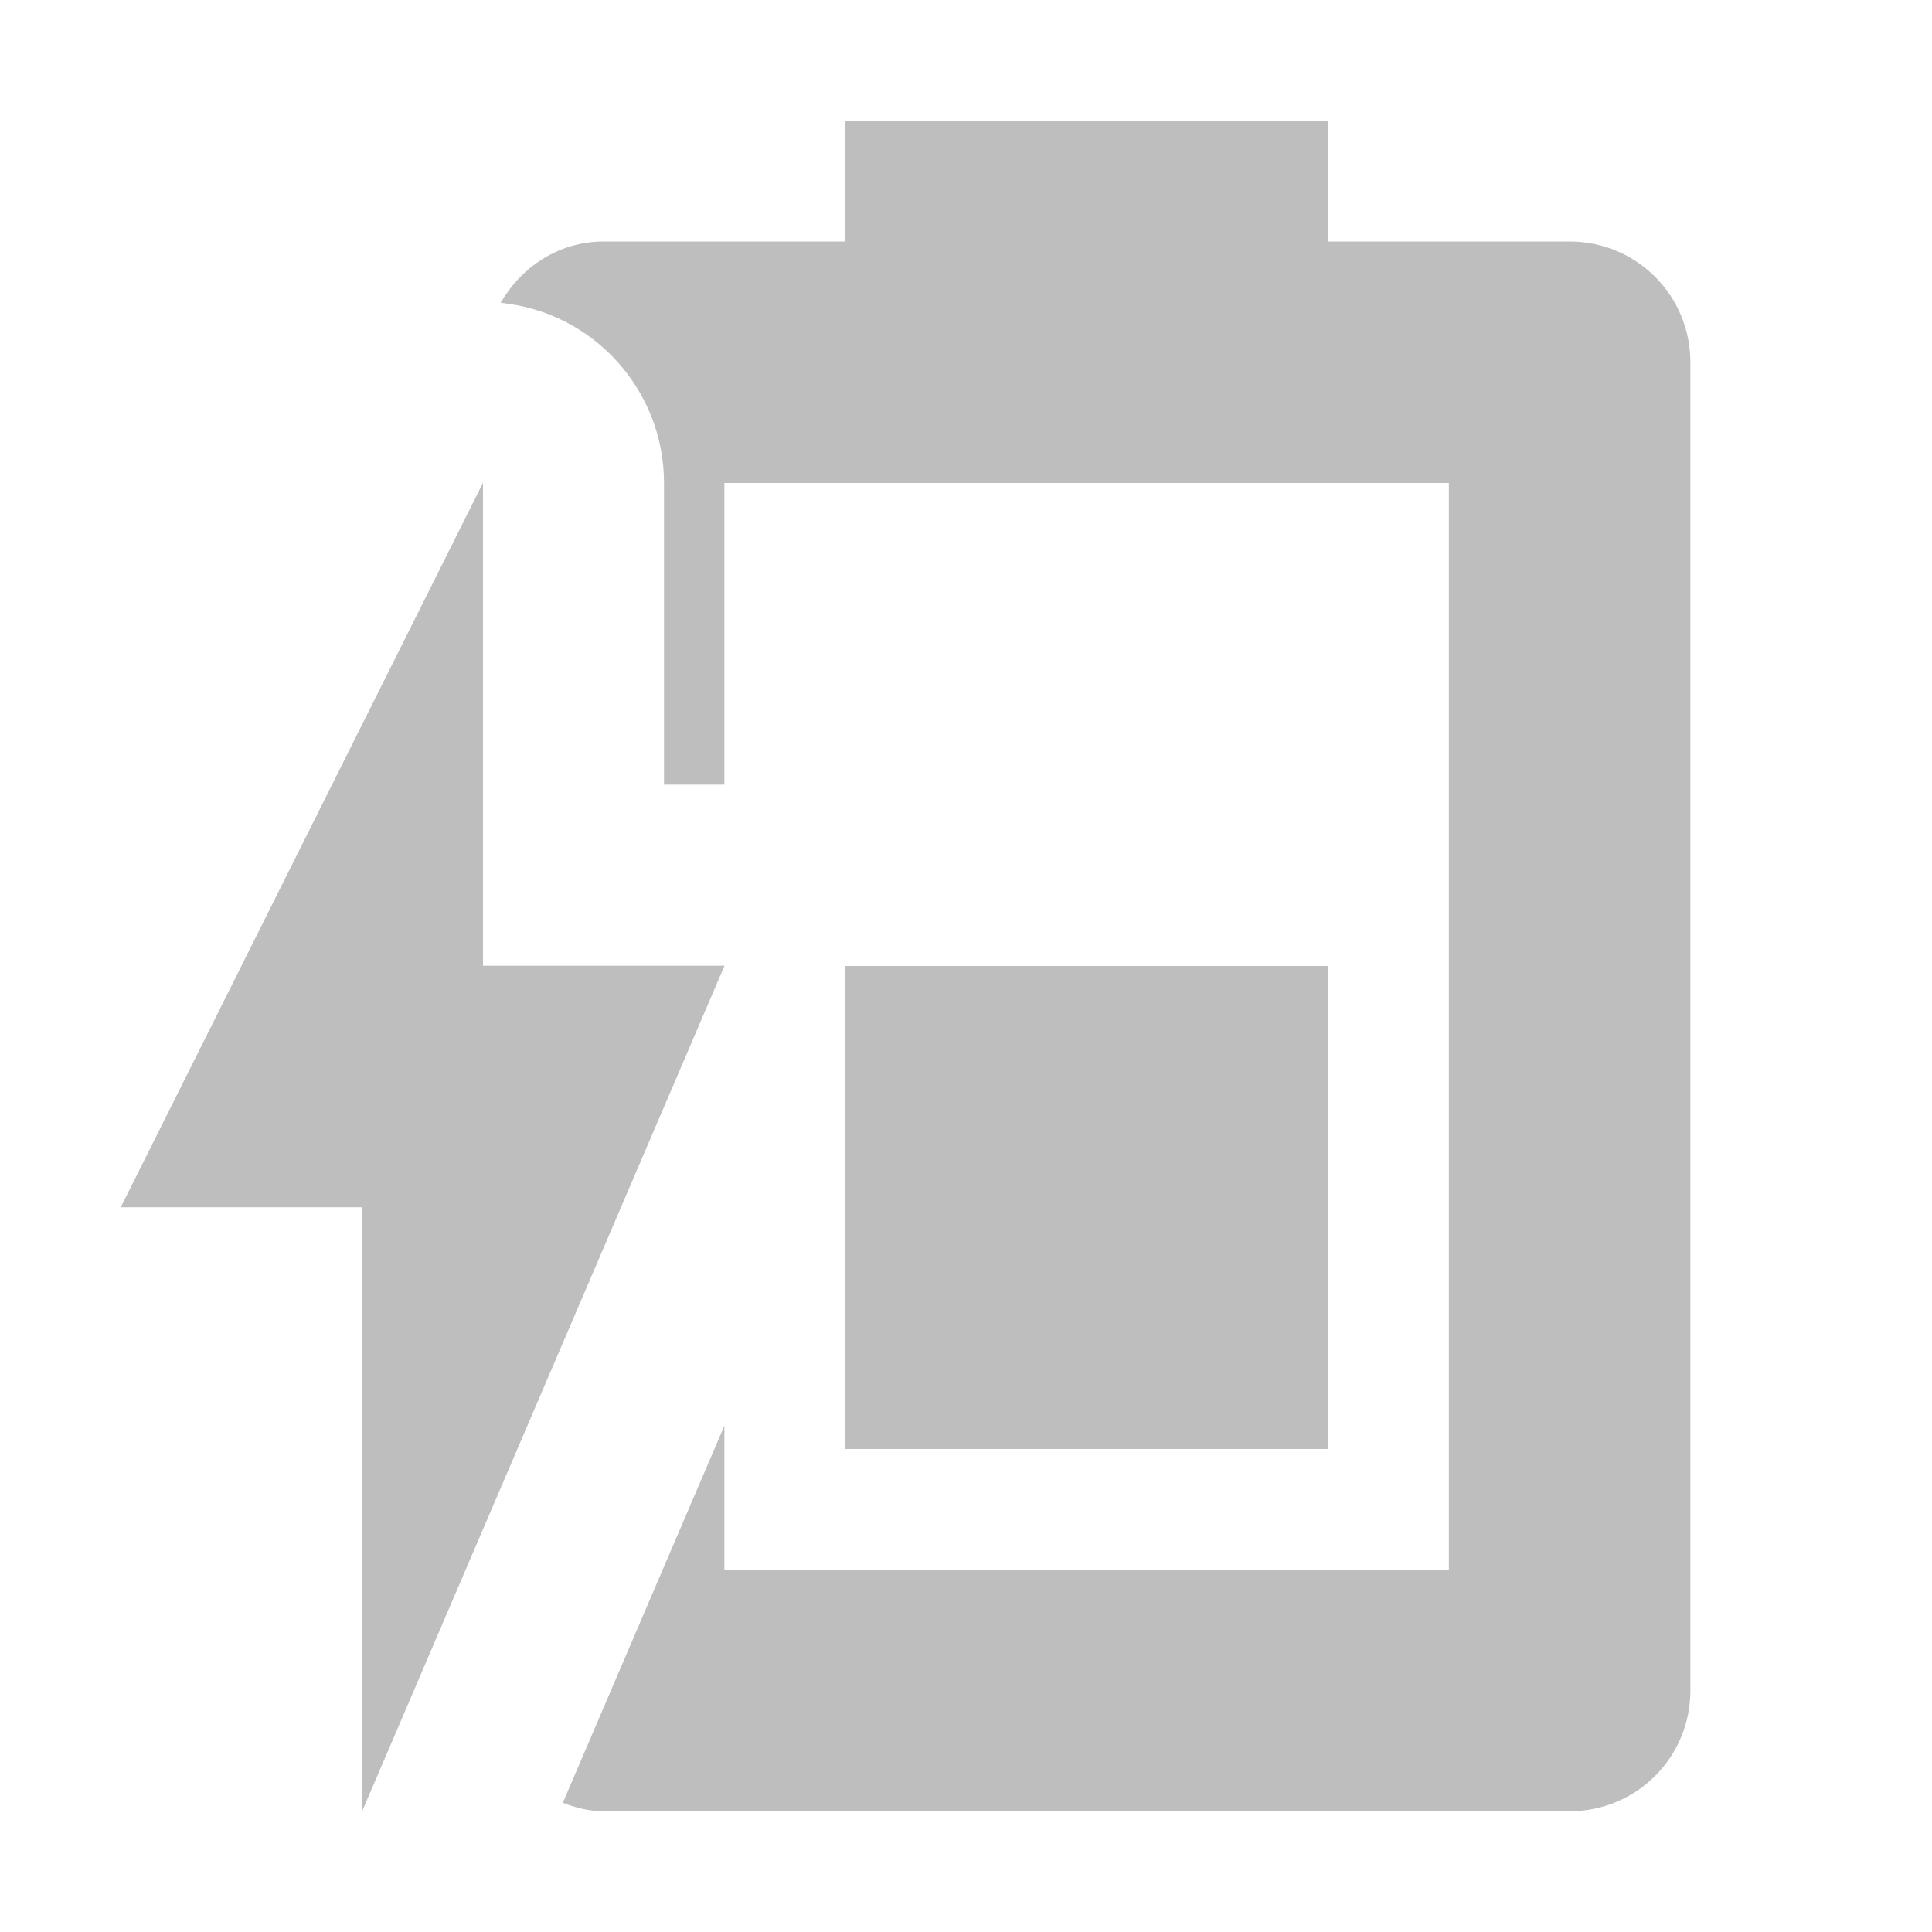
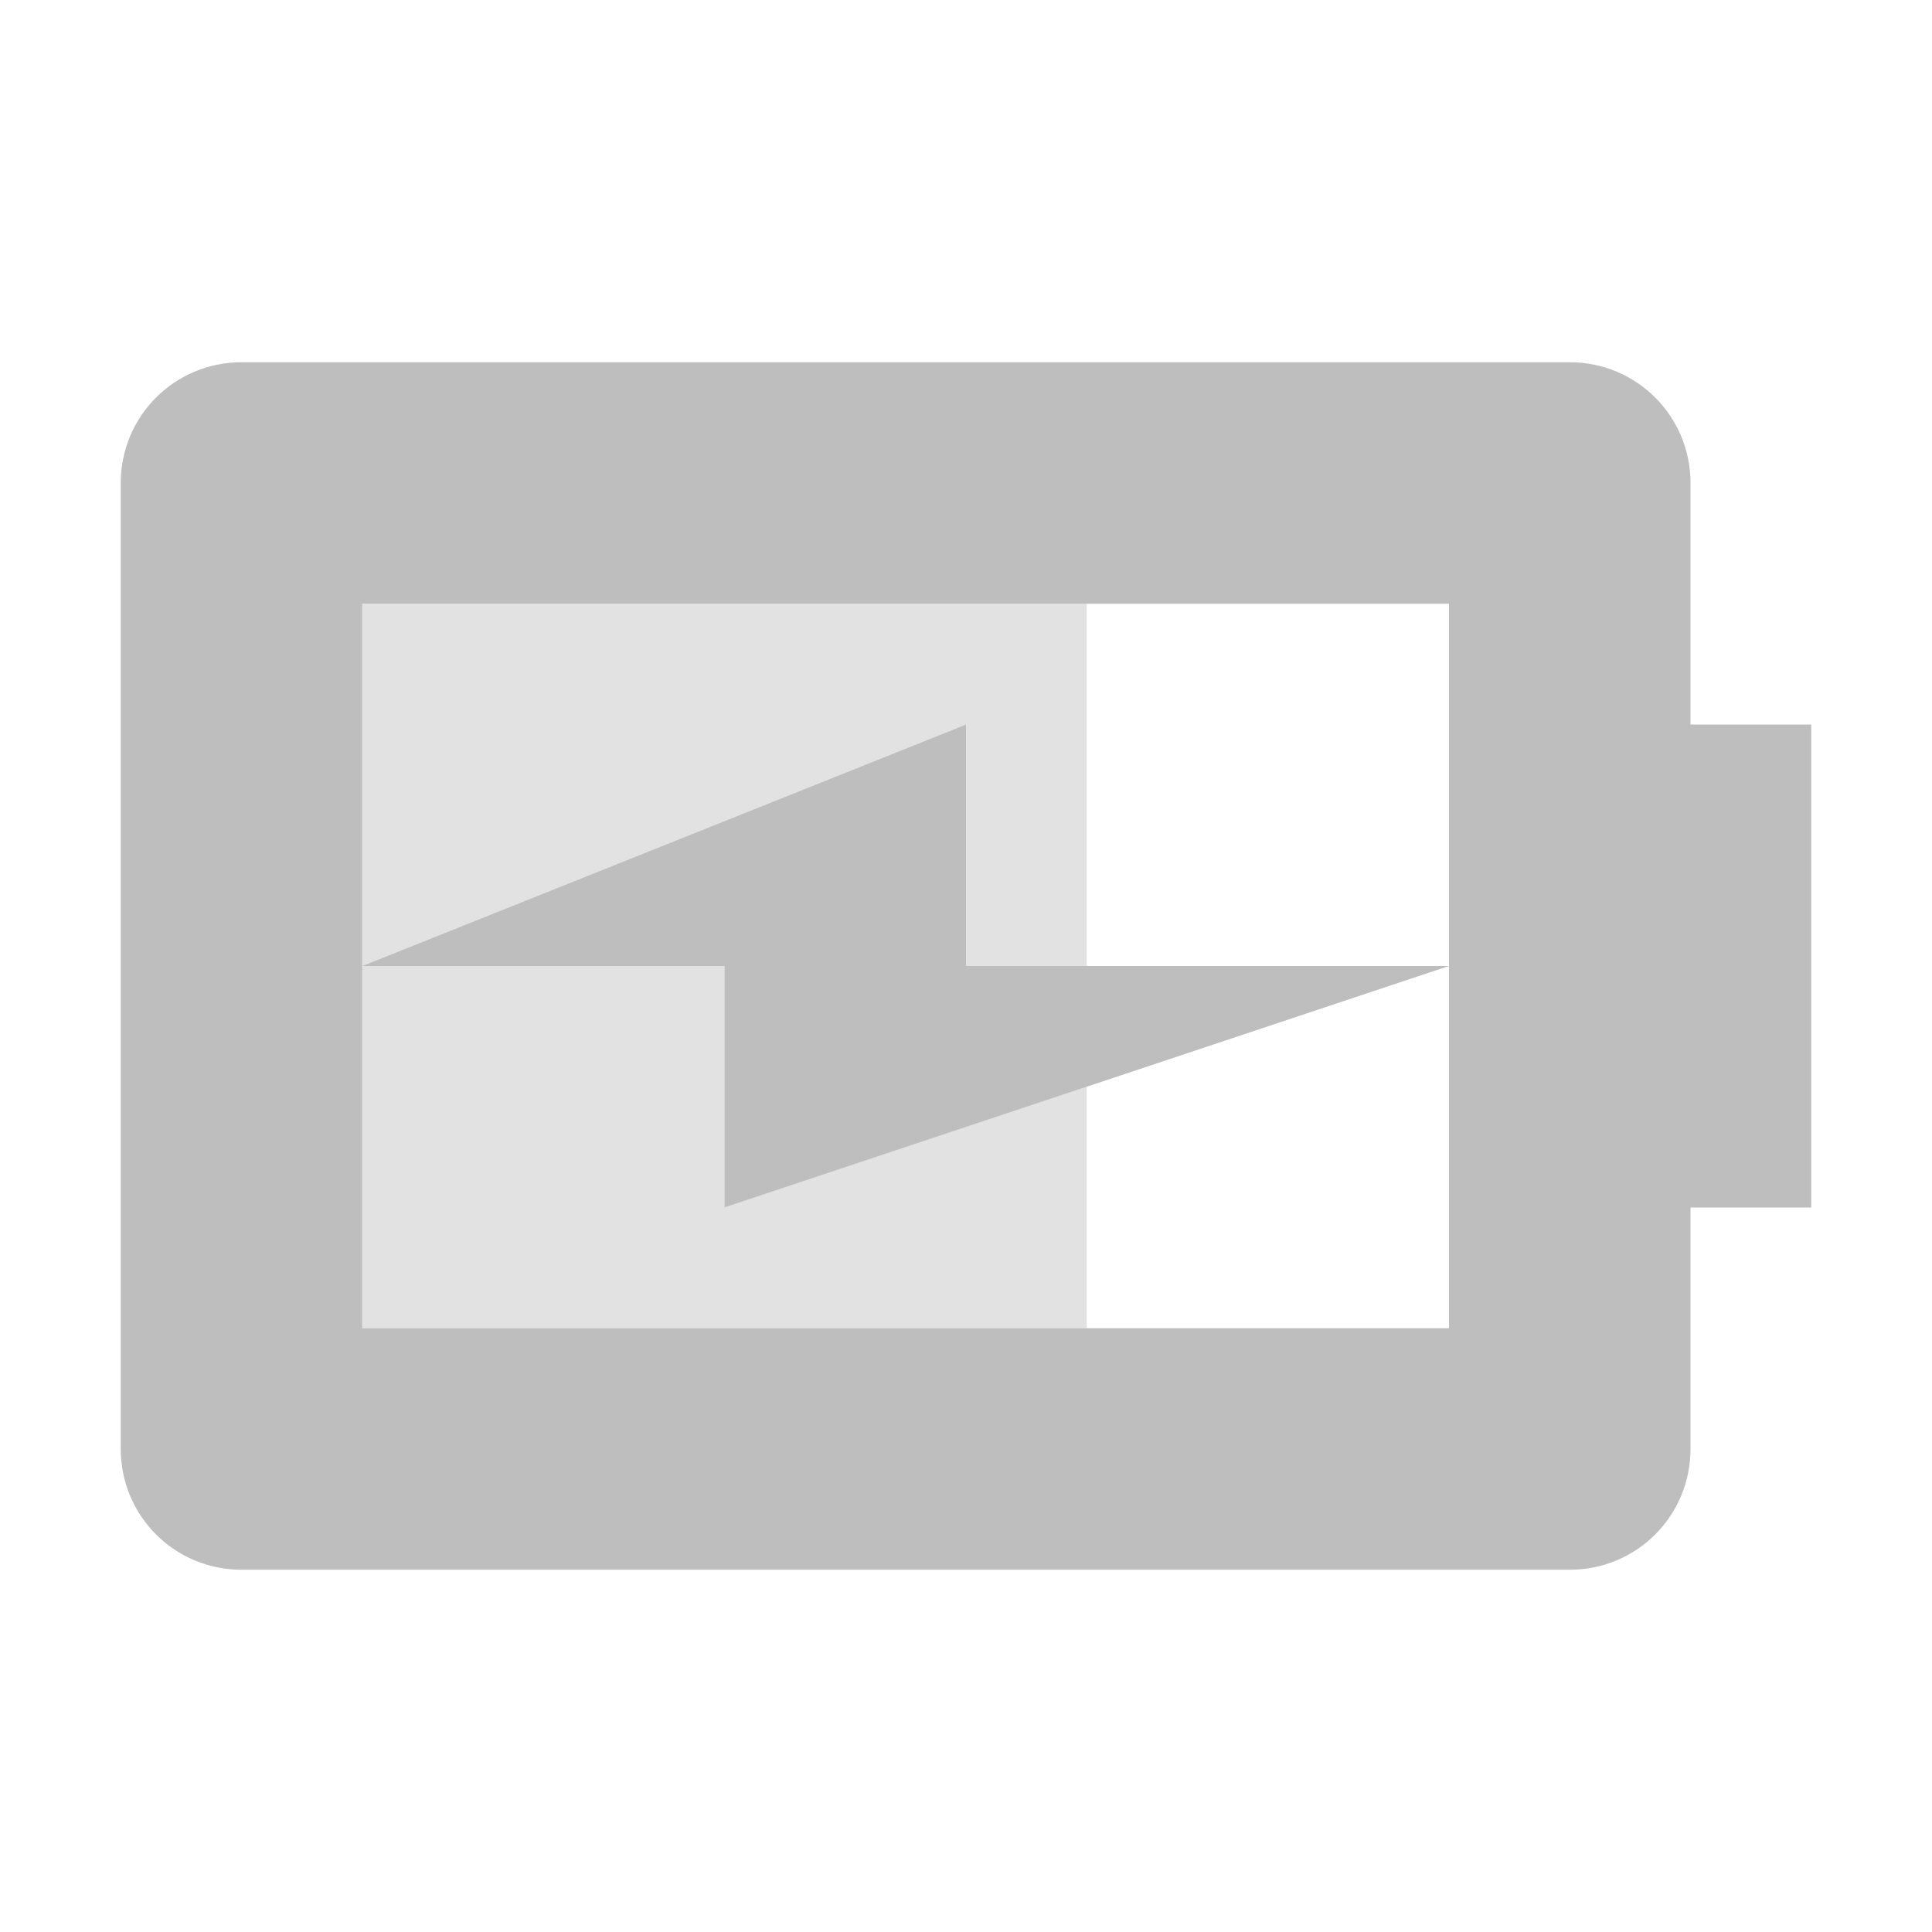
<svg xmlns="http://www.w3.org/2000/svg" width="16" height="16" version="1.1">
-   <path fill="#bebebe" d="m7 1v1h-2c-0.371 0-0.681 0.209-0.854 0.508 0.767 0.075 1.352 0.72 1.353 1.49v2.5h0.5v-2.498h6v9h-6v-1.193l-1.338 3.123c0.105 0.04 0.217 0.07 0.338 0.07h8c0.554 0 1-0.446 1-1v-11c0-0.554-0.446-1-1-1h-2v-1h-4zm-3 2.998l-3 6h2v5l3-7h-2v-4zm3 4.002v4h4v-4h-4z" />
+   <path d="m2 3c-0.554 0-1 0.446-1 1v8c0 0.554 0.446 1 1 1h11c0.554 0 1-0.446 1-1v-2h1v-4h-1v-2c0-0.554-0.446-1-1-1zm1 2h9v6h-9zm0 3h3v2l6-2h-4v-2z" fill="#bebebe" />
+   <path d="m3 5v3l5-2v2h1v-3h-6zm0 3v3h6v-2l-3 1v-2h-3z" fill="#bebebe" opacity=".45" />
</svg>
